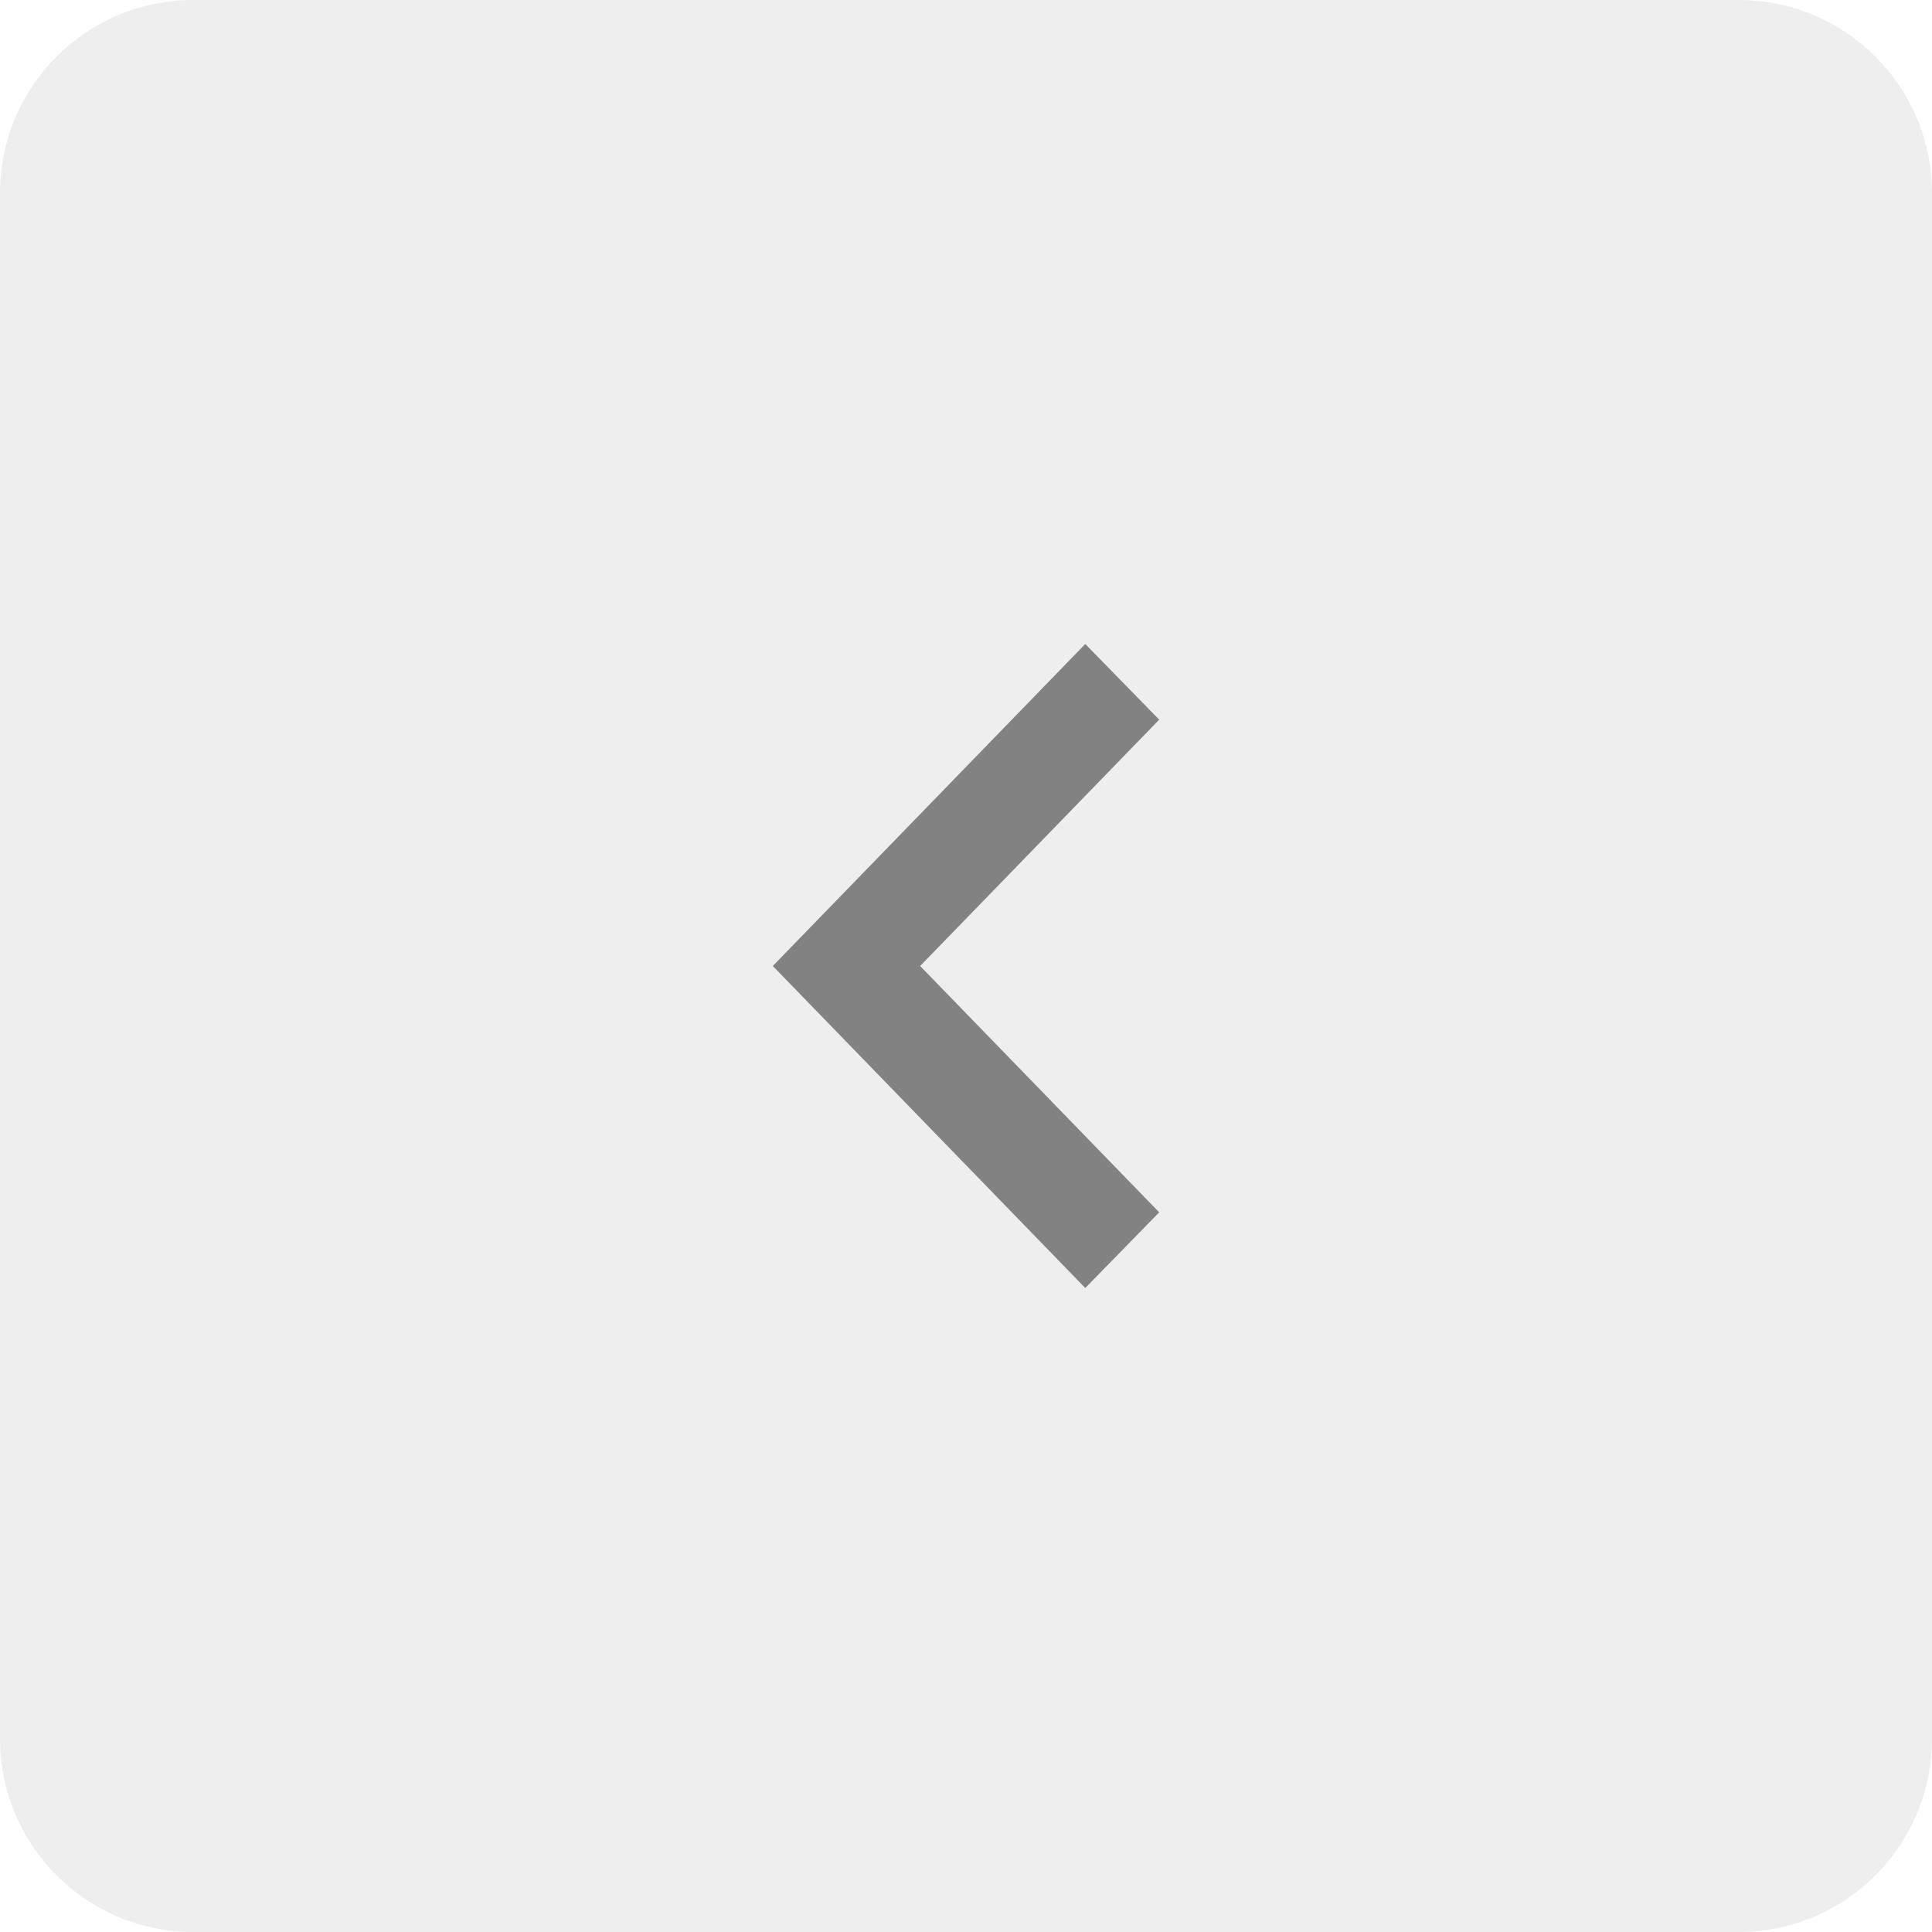
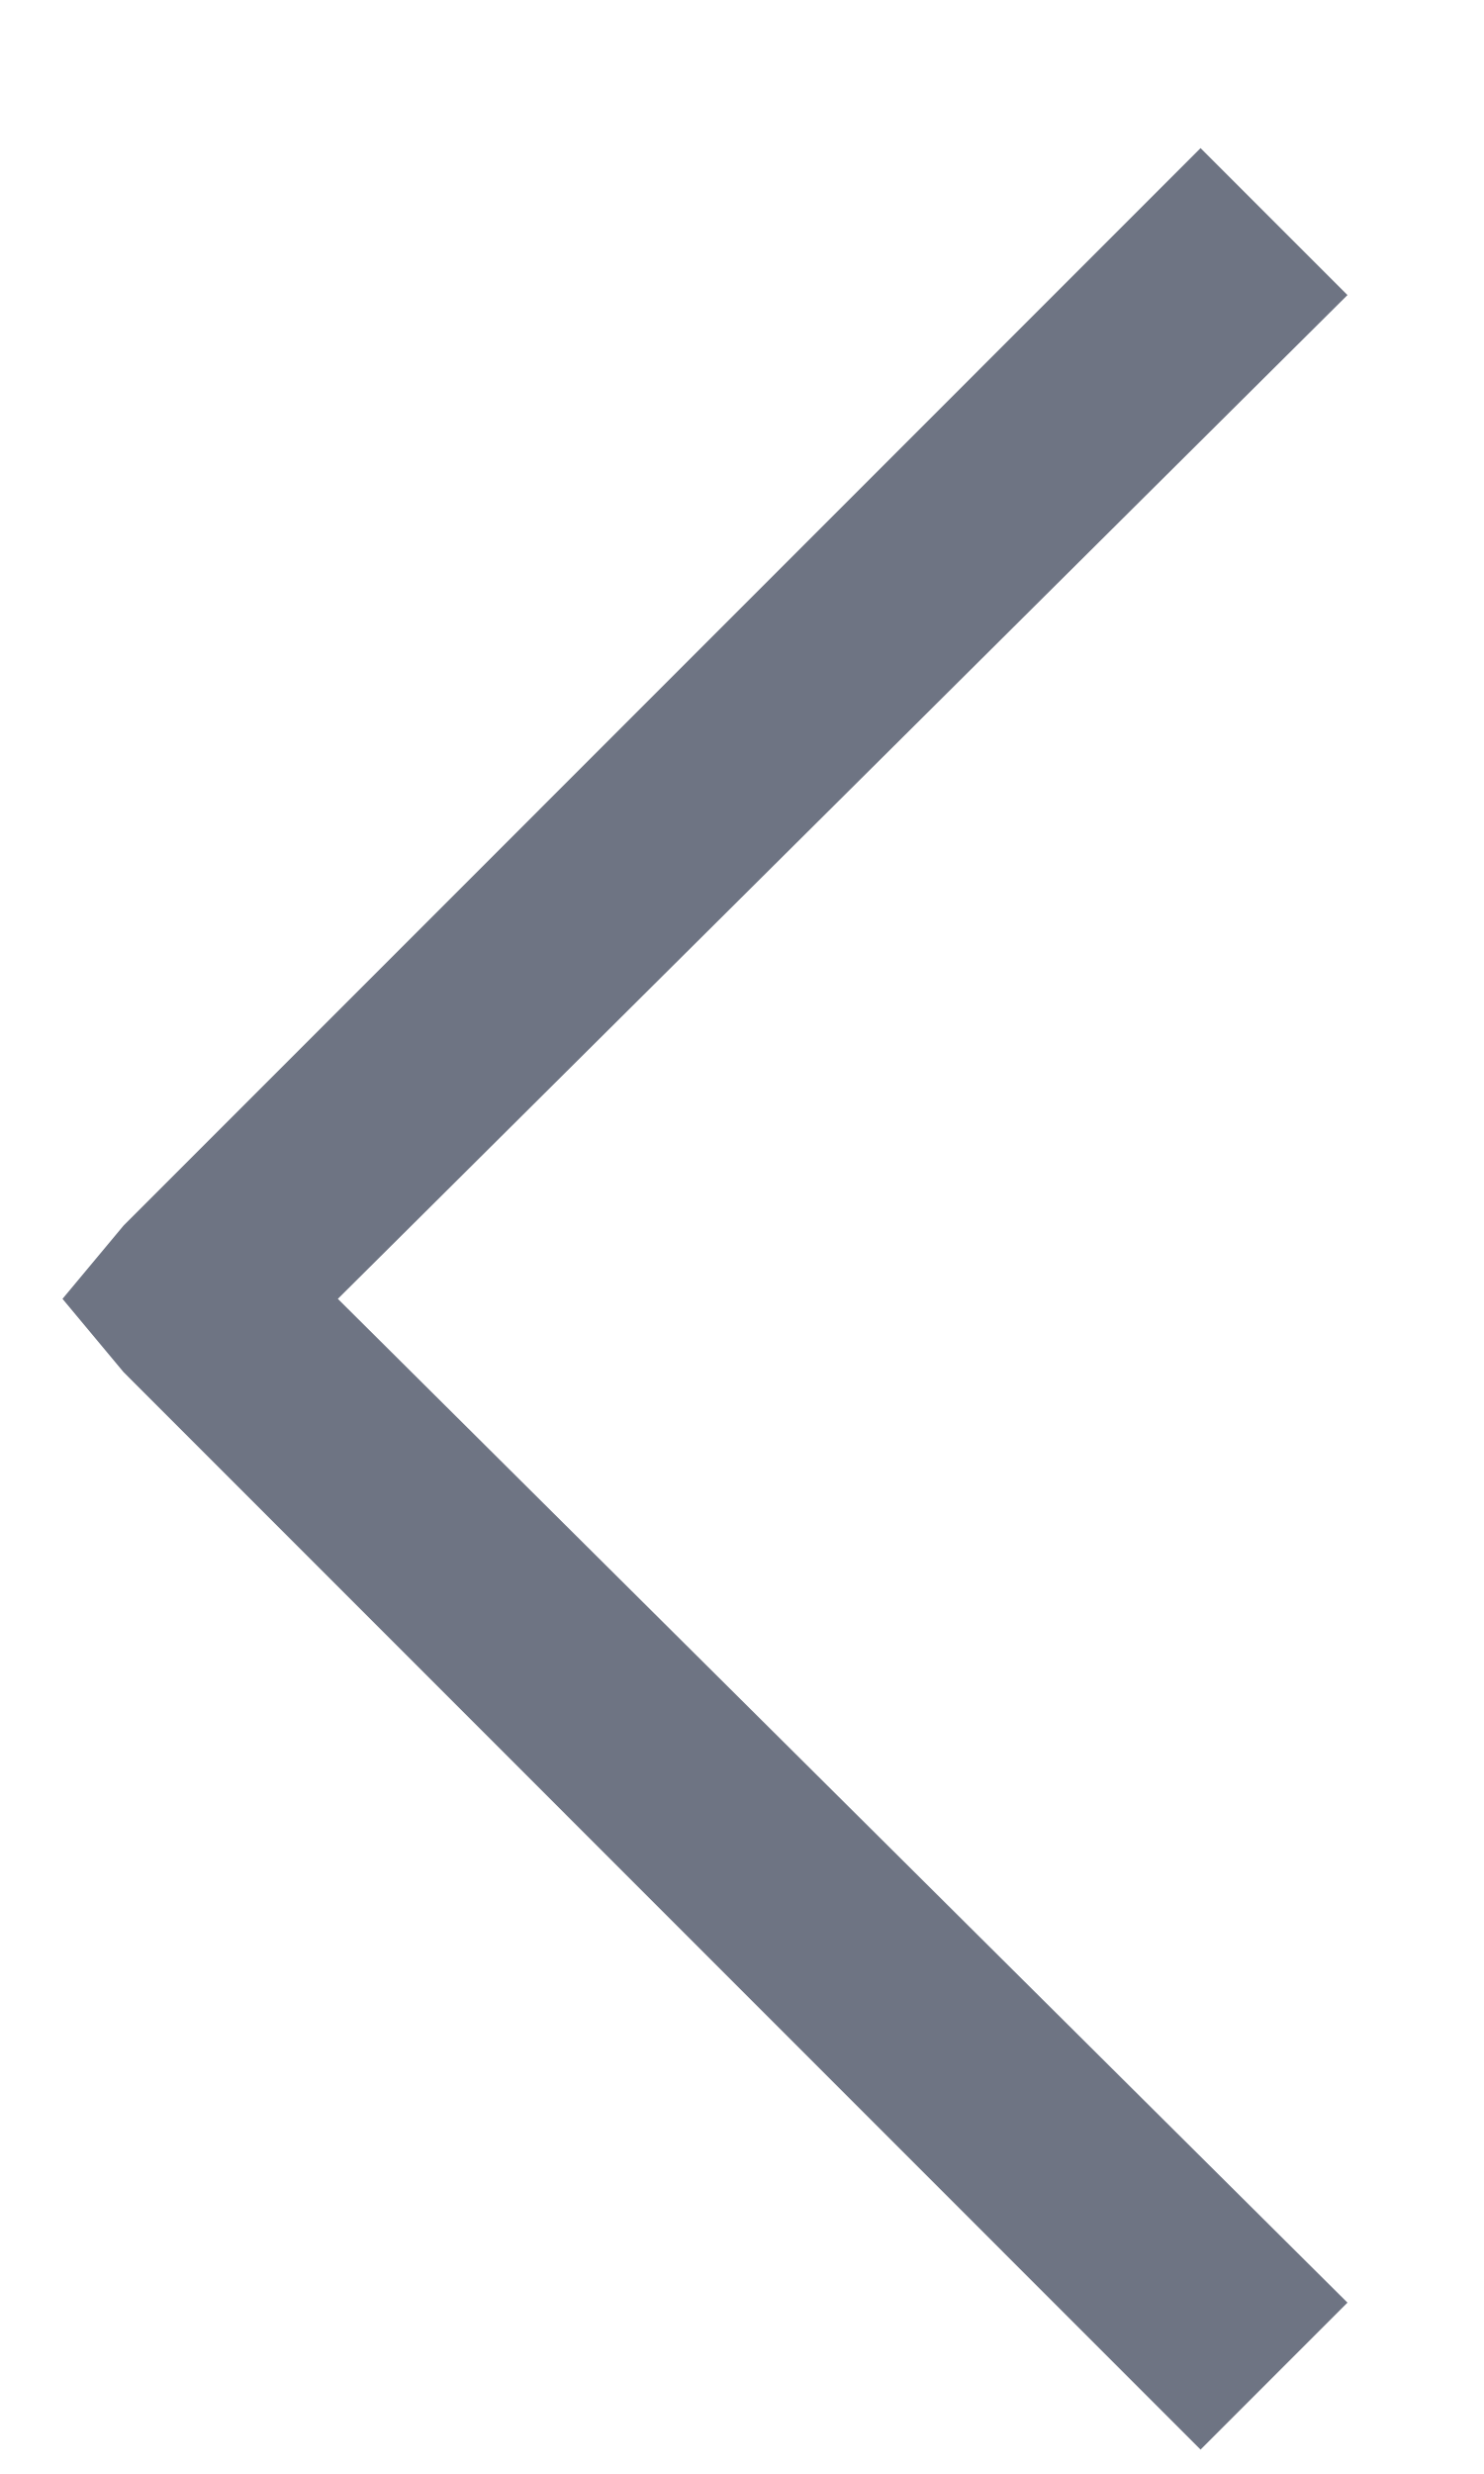
- <svg xmlns="http://www.w3.org/2000/svg" width="30" height="30" viewBox="0 0 30 30" fill="none">
-   <rect width="30" height="30" rx="3" fill="#EEEEEE" />
-   <path d="M18 11.175L14.288 15L18 18.825L16.852 20L12 15L16.852 10L18 11.175Z" fill="#828282" />
+ <svg xmlns="http://www.w3.org/2000/svg" width="9" height="15" viewBox="0 0 9 15" fill="none">
+   <path d="M7.281 0.898L8.172 1.789L2.049 7.875L8.172 13.961L7.281 14.852L0.75 8.32L0.379 7.875L0.75 7.43L7.281 0.898Z" fill="#6E7483" />
</svg>
